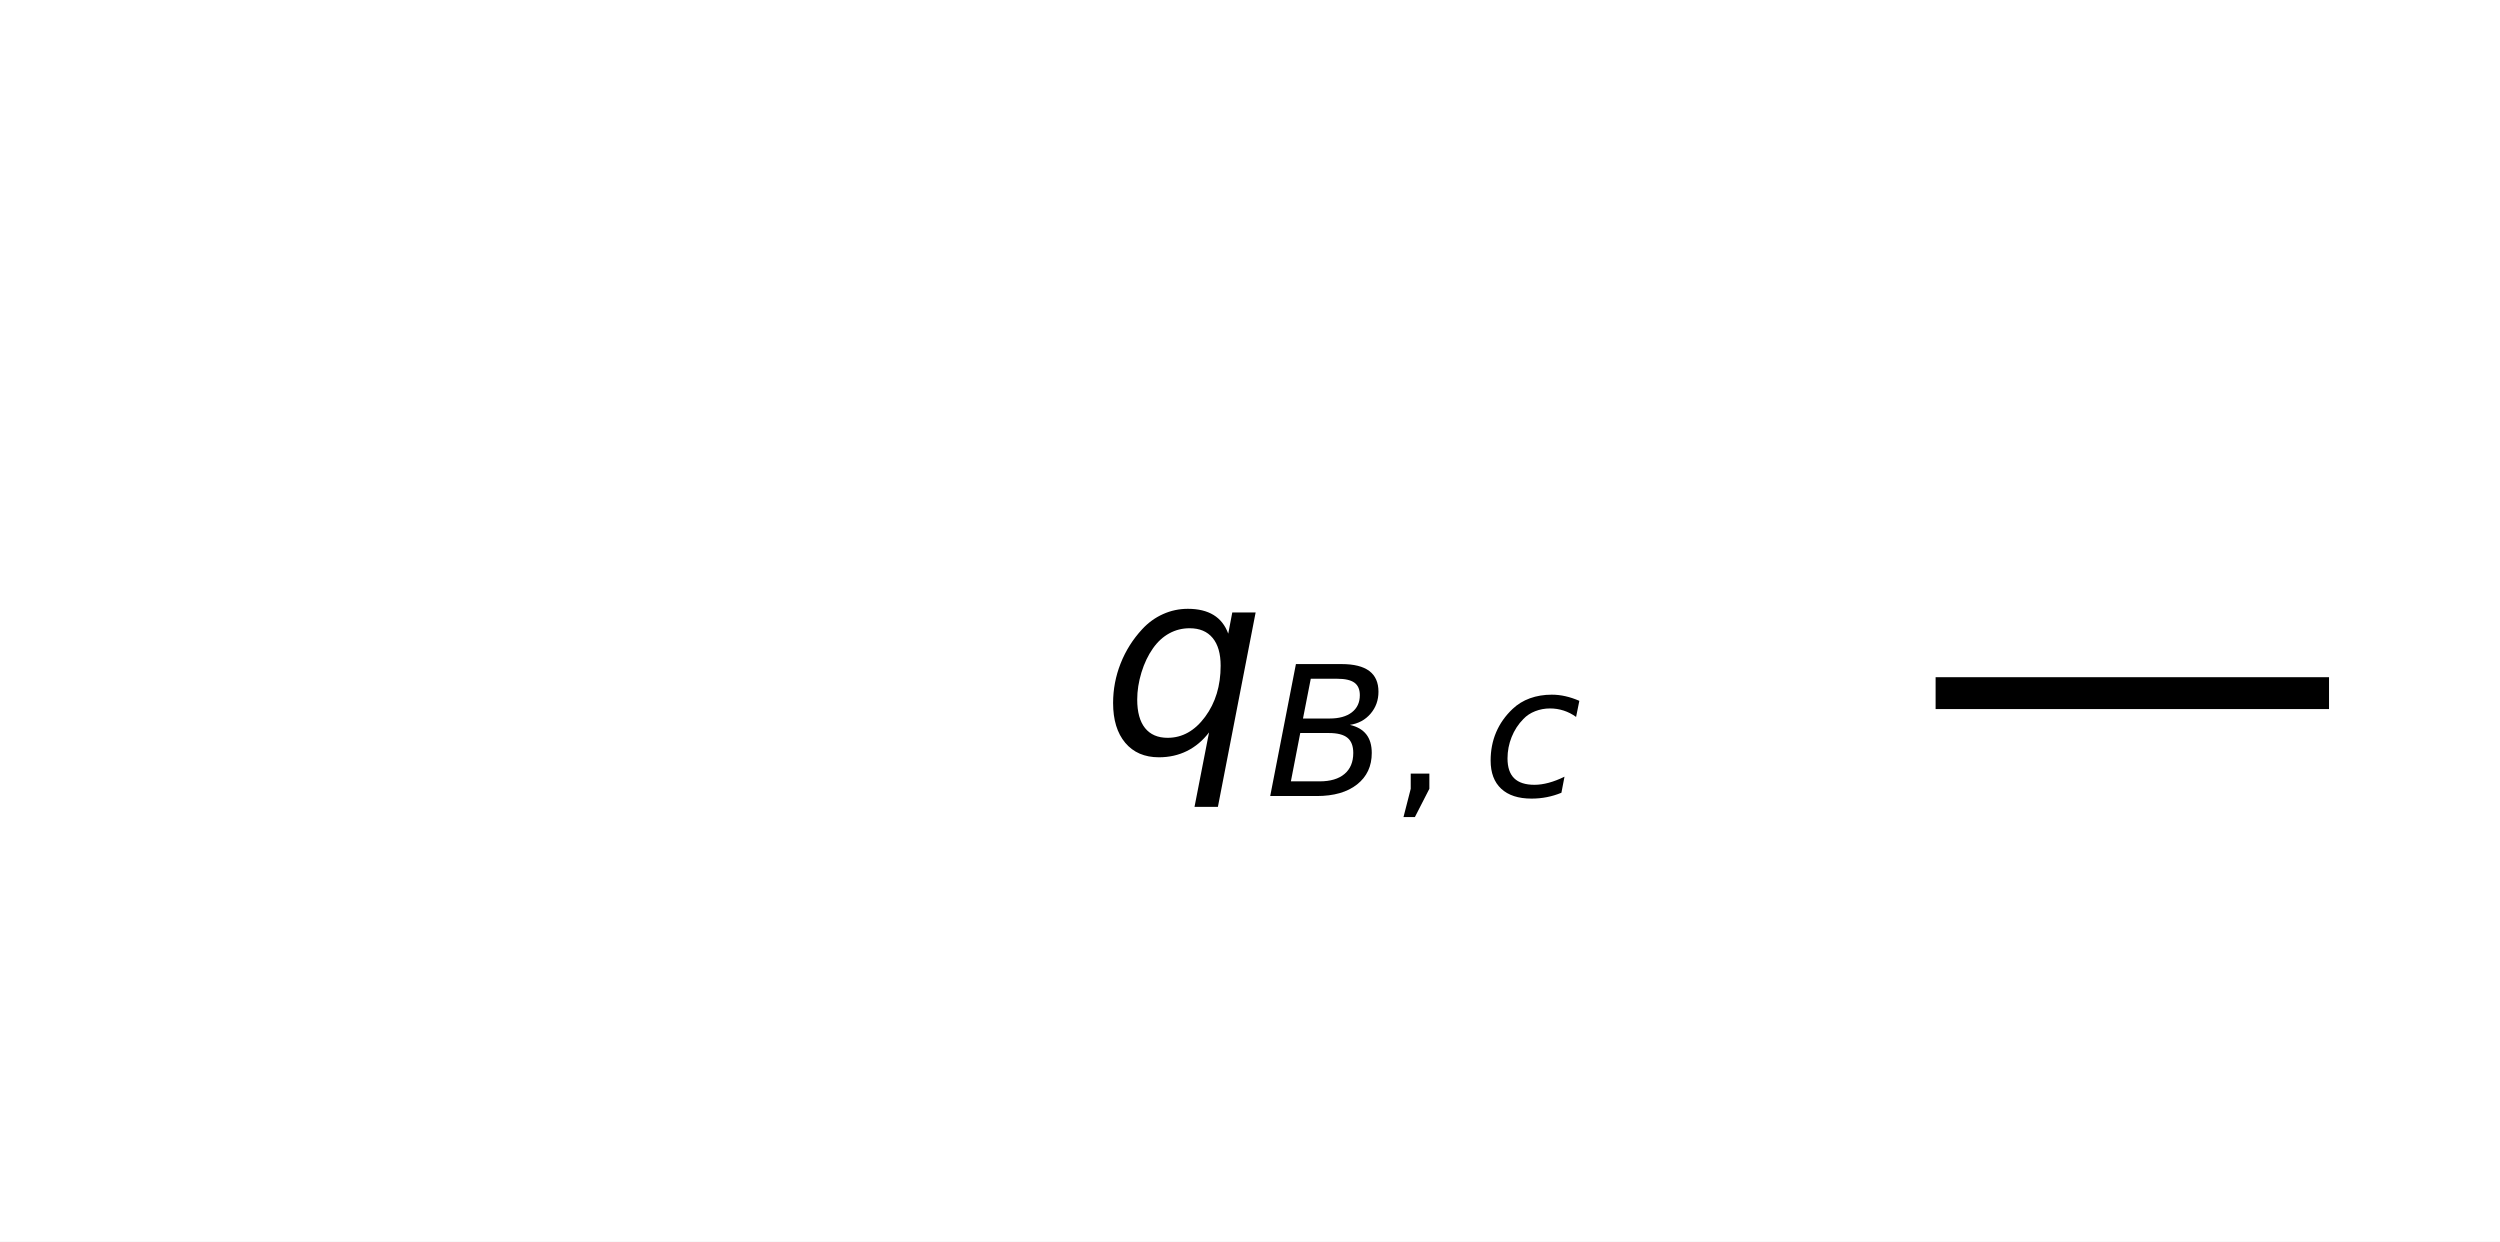
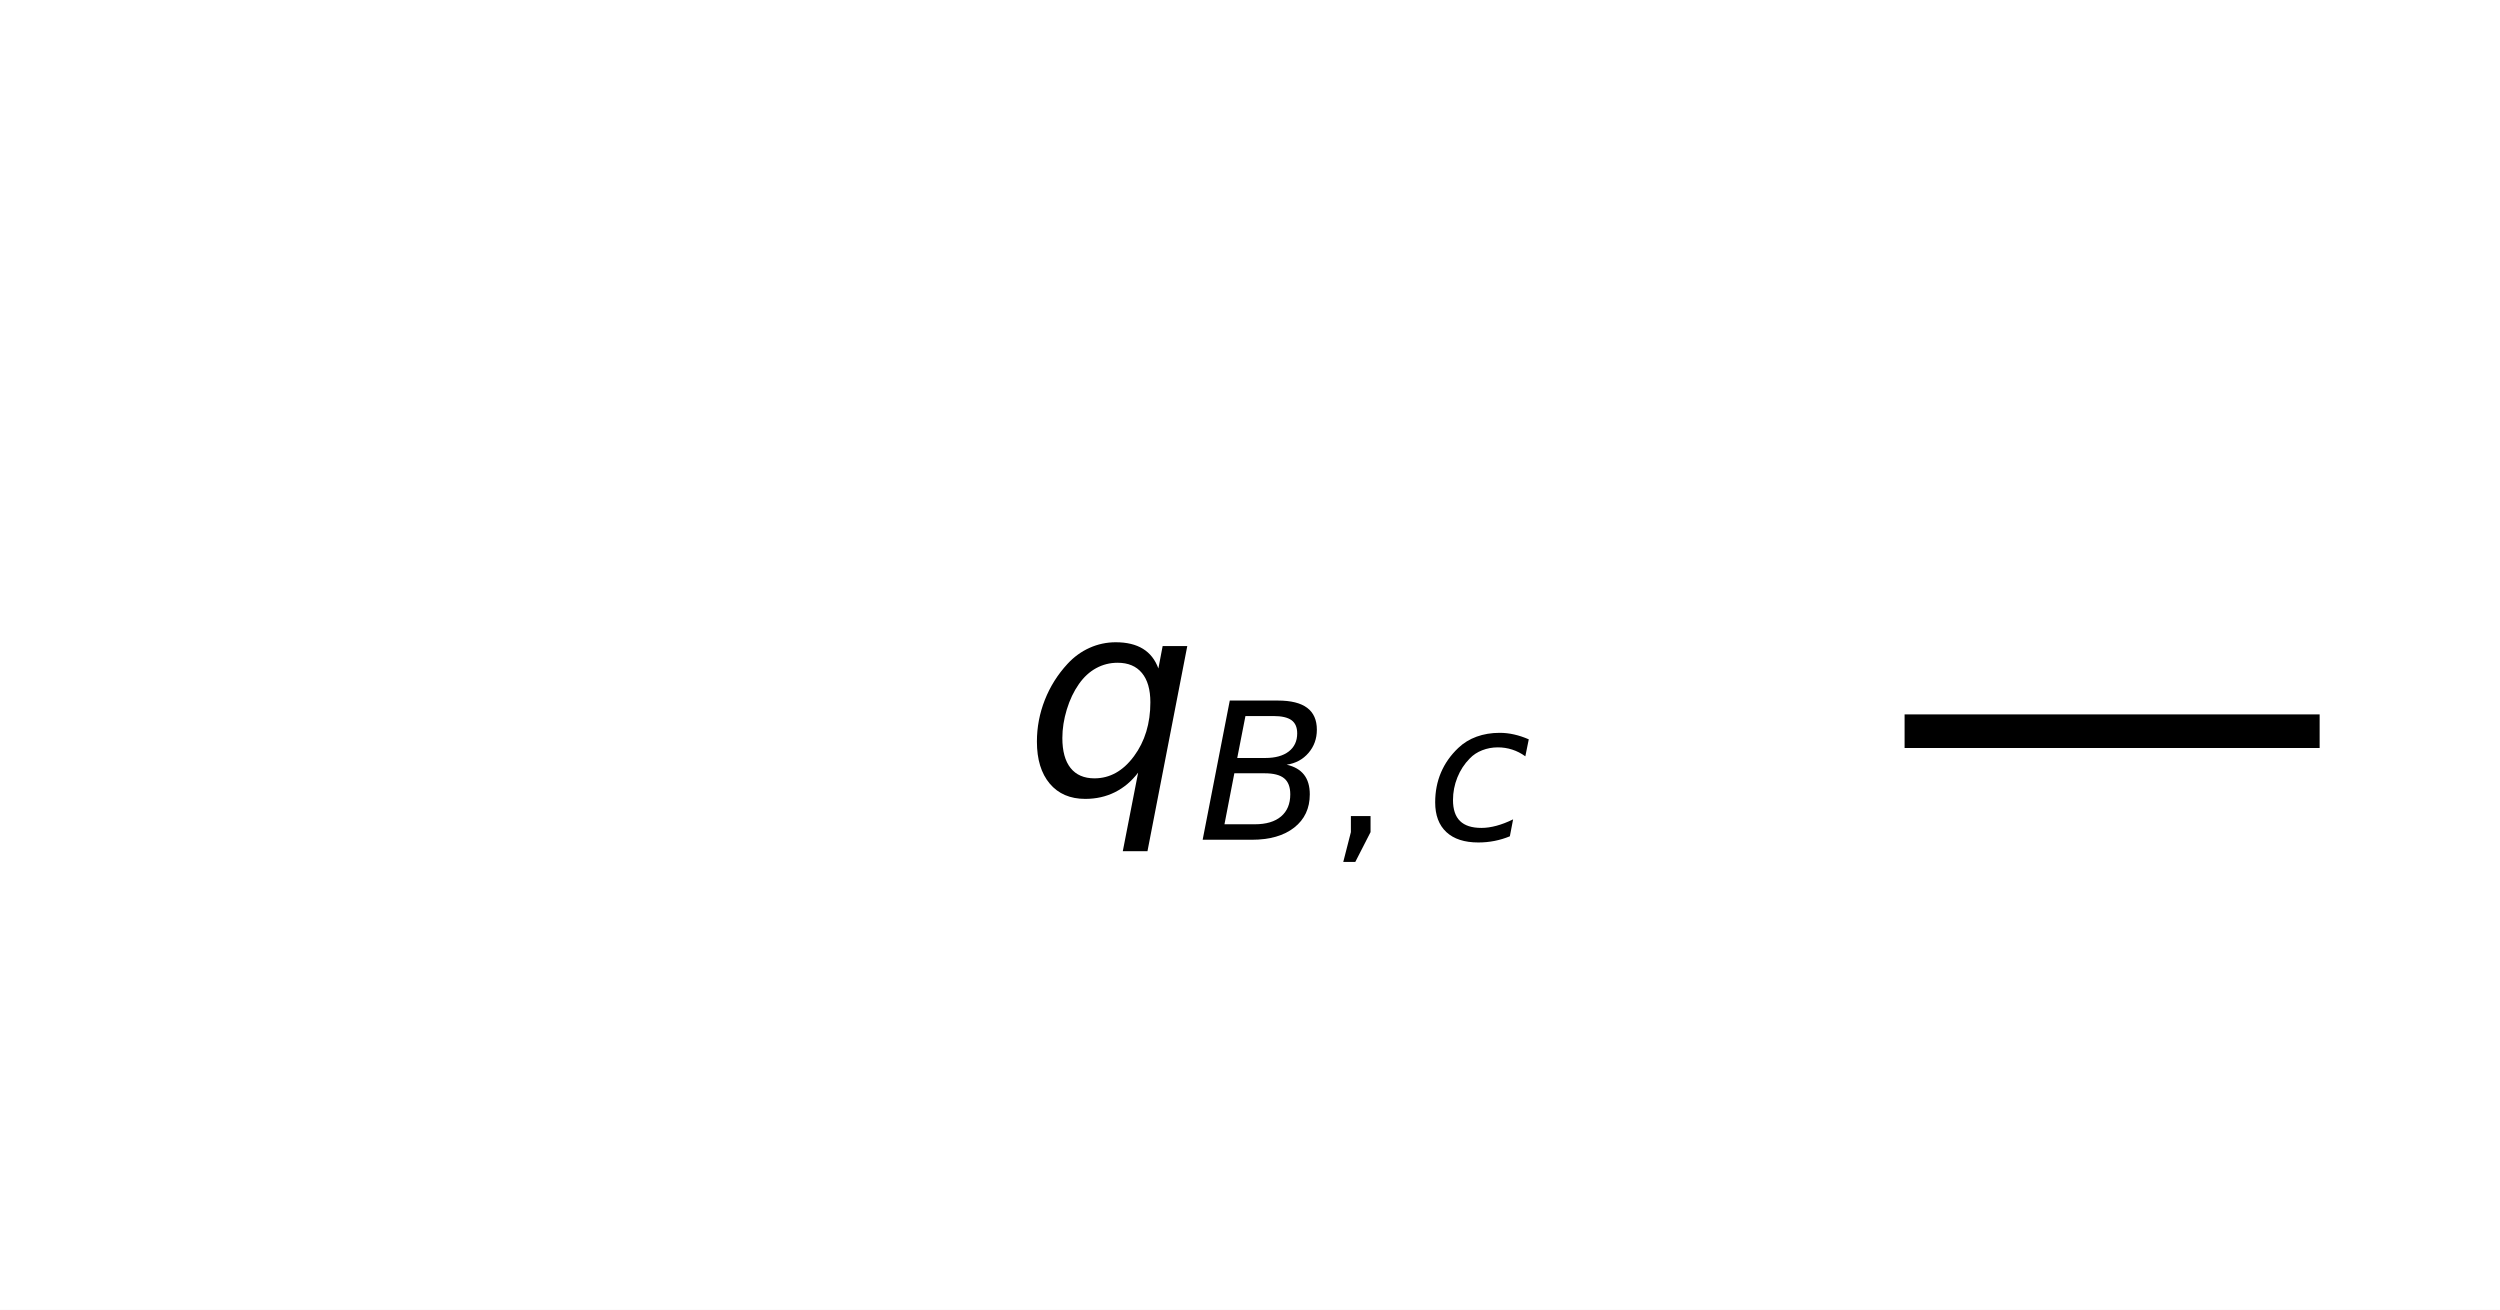
- <svg xmlns="http://www.w3.org/2000/svg" xmlns:xlink="http://www.w3.org/1999/xlink" height="78.031pt" version="1.1" viewBox="0 0 157.116 78.031" width="157.116pt">
+ <svg xmlns="http://www.w3.org/2000/svg" xmlns:xlink="http://www.w3.org/1999/xlink" height="78.031pt" version="1.1" viewBox="0 0 148.935 78.031" width="148.935pt">
  <defs>
    <style type="text/css">
*{stroke-linecap:butt;stroke-linejoin:round;}
  </style>
  </defs>
  <g id="figure_1">
    <g id="patch_1">
-       <path d="M 0 78.031  L 157.116 78.031  L 157.116 0  L 0 0  z " style="fill:#ffffff;" />
+       <path d="M 0 78.031  L 148.935 78.031  L 148.935 0  L 0 0  z " style="fill:#ffffff;" />
    </g>
    <g id="axes_1">
      <g id="line2d_1">
-         <path clip-path="url(#pf753f1a066)" d="M 122.646 43.561  L 145.371 43.561  " style="fill:none;stroke:#000000;stroke-linecap:square;stroke-width:2;" />
+         <path clip-path="url(#pd2fc87b8dd)" d="M 114.464 43.561  L 137.19 43.561  " style="fill:none;stroke:#000000;stroke-linecap:square;stroke-width:2;" />
      </g>
      <g id="text_1">
-         <g clip-path="url(#pf753f1a066)">
+         <g clip-path="url(#pd2fc87b8dd)">
          <defs>
            <path d="M 41.703 8.203  Q 38.094 3.469 33.172 1.016  Q 28.266 -1.422 22.312 -1.422  Q 14.016 -1.422 9.297 4.172  Q 4.594 9.766 4.594 19.578  Q 4.594 27.484 7.5 34.859  Q 10.406 42.234 15.828 48.094  Q 19.344 51.906 23.906 53.953  Q 28.469 56 33.5 56  Q 39.547 56 43.453 53.609  Q 47.359 51.219 49.125 46.391  L 50.688 54.594  L 59.719 54.594  L 45.125 -20.609  L 36.078 -20.609  z M 13.922 20.906  Q 13.922 13.672 16.938 9.891  Q 19.969 6.109 25.688 6.109  Q 34.188 6.109 40.188 14.234  Q 46.188 22.359 46.188 33.984  Q 46.188 41.016 43.078 44.75  Q 39.984 48.484 34.188 48.484  Q 29.938 48.484 26.312 46.5  Q 22.703 44.531 20.016 40.719  Q 17.188 36.719 15.547 31.344  Q 13.922 25.984 13.922 20.906  z " id="DejaVuSans-Oblique-113" />
            <path d="M 16.891 72.906  L 42.094 72.906  Q 52.344 72.906 57.422 69.094  Q 62.5 65.281 62.5 57.625  Q 62.5 50.594 58.125 45.484  Q 53.766 40.375 46.688 39.312  Q 52.734 37.938 55.766 34.078  Q 58.797 30.219 58.797 23.781  Q 58.797 12.797 50.656 6.391  Q 42.531 0 28.422 0  L 2.688 0  z M 19.281 34.812  L 14.109 8.109  L 29.984 8.109  Q 38.922 8.109 43.75 12.203  Q 48.578 16.312 48.578 23.781  Q 48.578 29.547 45.375 32.172  Q 42.188 34.812 35.109 34.812  z M 25.094 64.797  L 20.797 42.828  L 35.5 42.828  Q 43.359 42.828 47.781 46.234  Q 52.203 49.656 52.203 55.719  Q 52.203 60.453 49.219 62.625  Q 46.234 64.797 39.703 64.797  z " id="DejaVuSans-Oblique-66" />
            <path d="M 11.719 12.406  L 22.016 12.406  L 22.016 4  L 14.016 -11.625  L 7.719 -11.625  L 11.719 4  z " id="DejaVuSans-44" />
            <path d="M 53.609 52.594  L 51.812 43.703  Q 48.578 46.047 44.938 47.219  Q 41.312 48.391 37.406 48.391  Q 33.109 48.391 29.219 46.875  Q 25.344 45.359 22.703 42.578  Q 18.5 38.328 16.203 32.609  Q 13.922 26.906 13.922 20.797  Q 13.922 13.422 17.609 9.812  Q 21.297 6.203 28.812 6.203  Q 32.516 6.203 36.688 7.328  Q 40.875 8.453 45.406 10.688  L 43.703 1.812  Q 39.797 0.203 35.672 -0.609  Q 31.547 -1.422 27.203 -1.422  Q 16.312 -1.422 10.453 4.016  Q 4.594 9.469 4.594 19.578  Q 4.594 28.078 7.641 35.234  Q 10.688 42.391 16.703 48.094  Q 20.797 52 26.312 54  Q 31.844 56 38.375 56  Q 42.188 56 45.938 55.141  Q 49.703 54.297 53.609 52.594  z " id="DejaVuSans-Oblique-99" />
          </defs>
-           <g transform="translate(69.20754 47.36178)scale(0.1625 -0.1625)">
+           <g transform="translate(61.02636 47.36178)scale(0.1625 -0.1625)">
            <use xlink:href="#DejaVuSans-Oblique-113" />
            <use transform="translate(63.47656 -16.40625)scale(0.7)" xlink:href="#DejaVuSans-Oblique-66" />
            <use transform="translate(111.499 -16.40625)scale(0.7)" xlink:href="#DejaVuSans-44" />
            <use transform="translate(147.3877 -16.40625)scale(0.7)" xlink:href="#DejaVuSans-Oblique-99" />
          </g>
        </g>
      </g>
    </g>
  </g>
  <defs>
-     <clipPath id="pf753f1a066">
-       <rect height="63.631" width="142.716" x="7.2" y="7.2" />
+     <clipPath id="pd2fc87b8dd">
+       <rect height="63.631" width="134.535" x="7.2" y="7.2" />
    </clipPath>
  </defs>
</svg>
